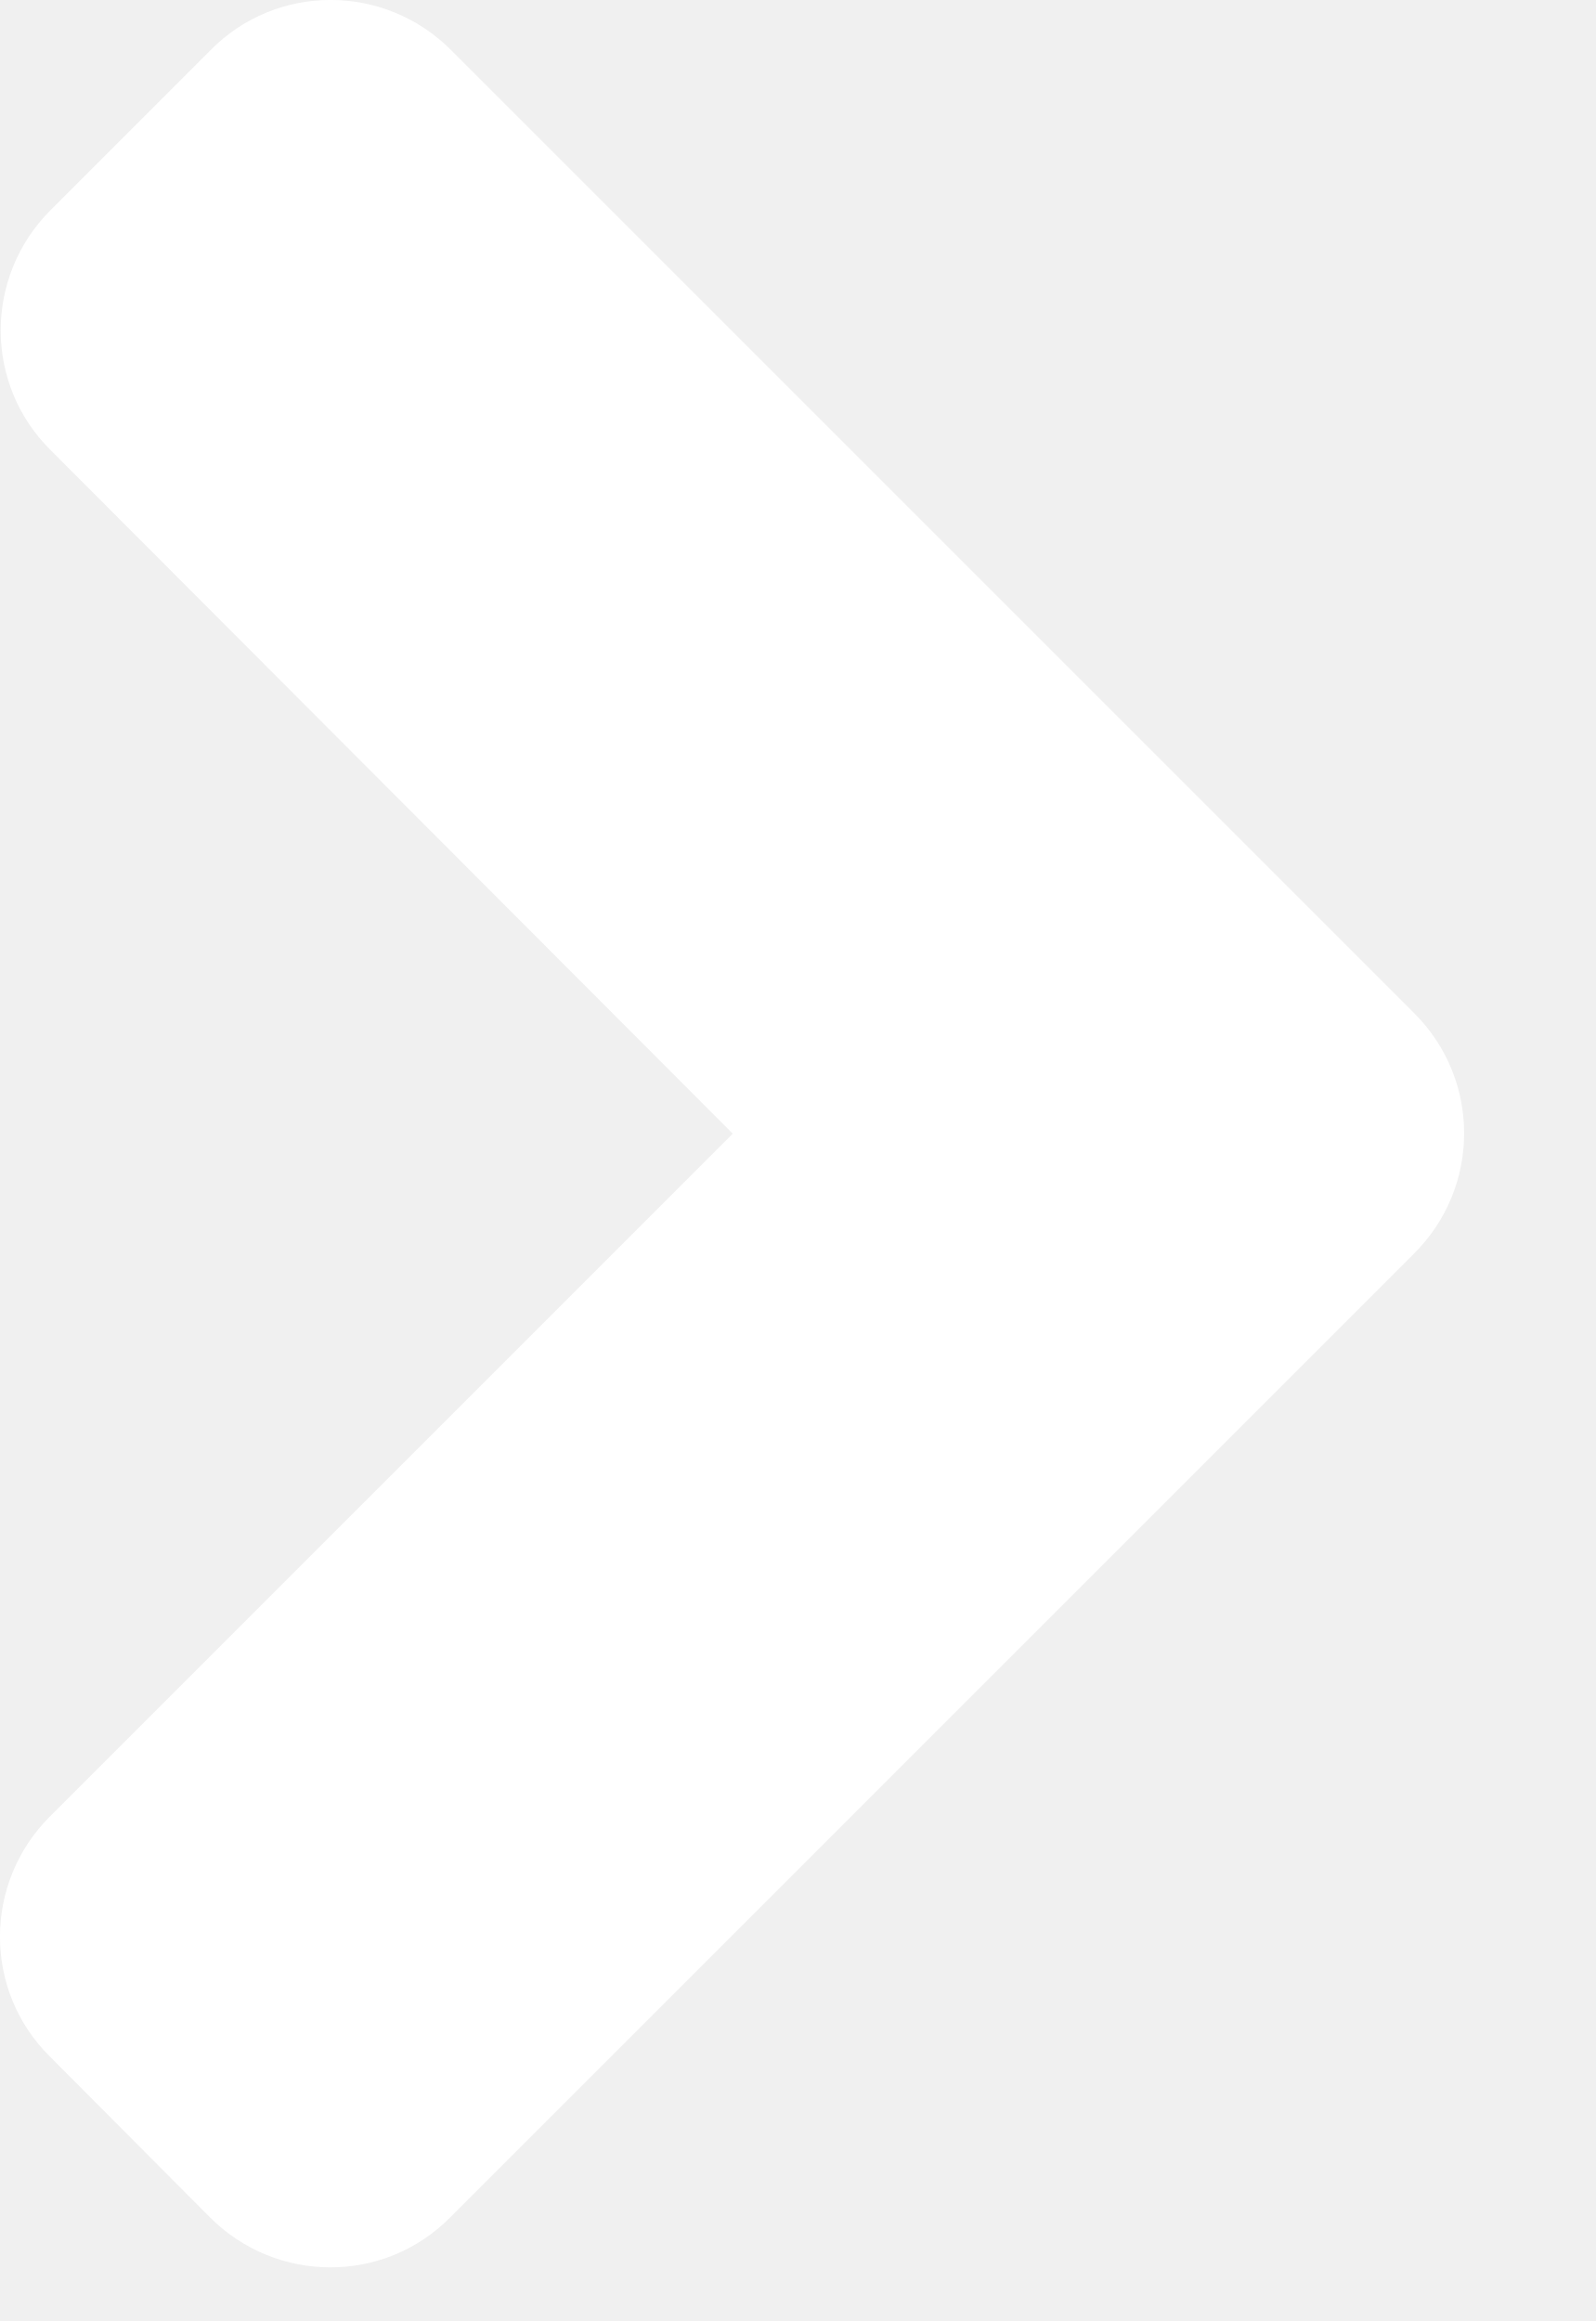
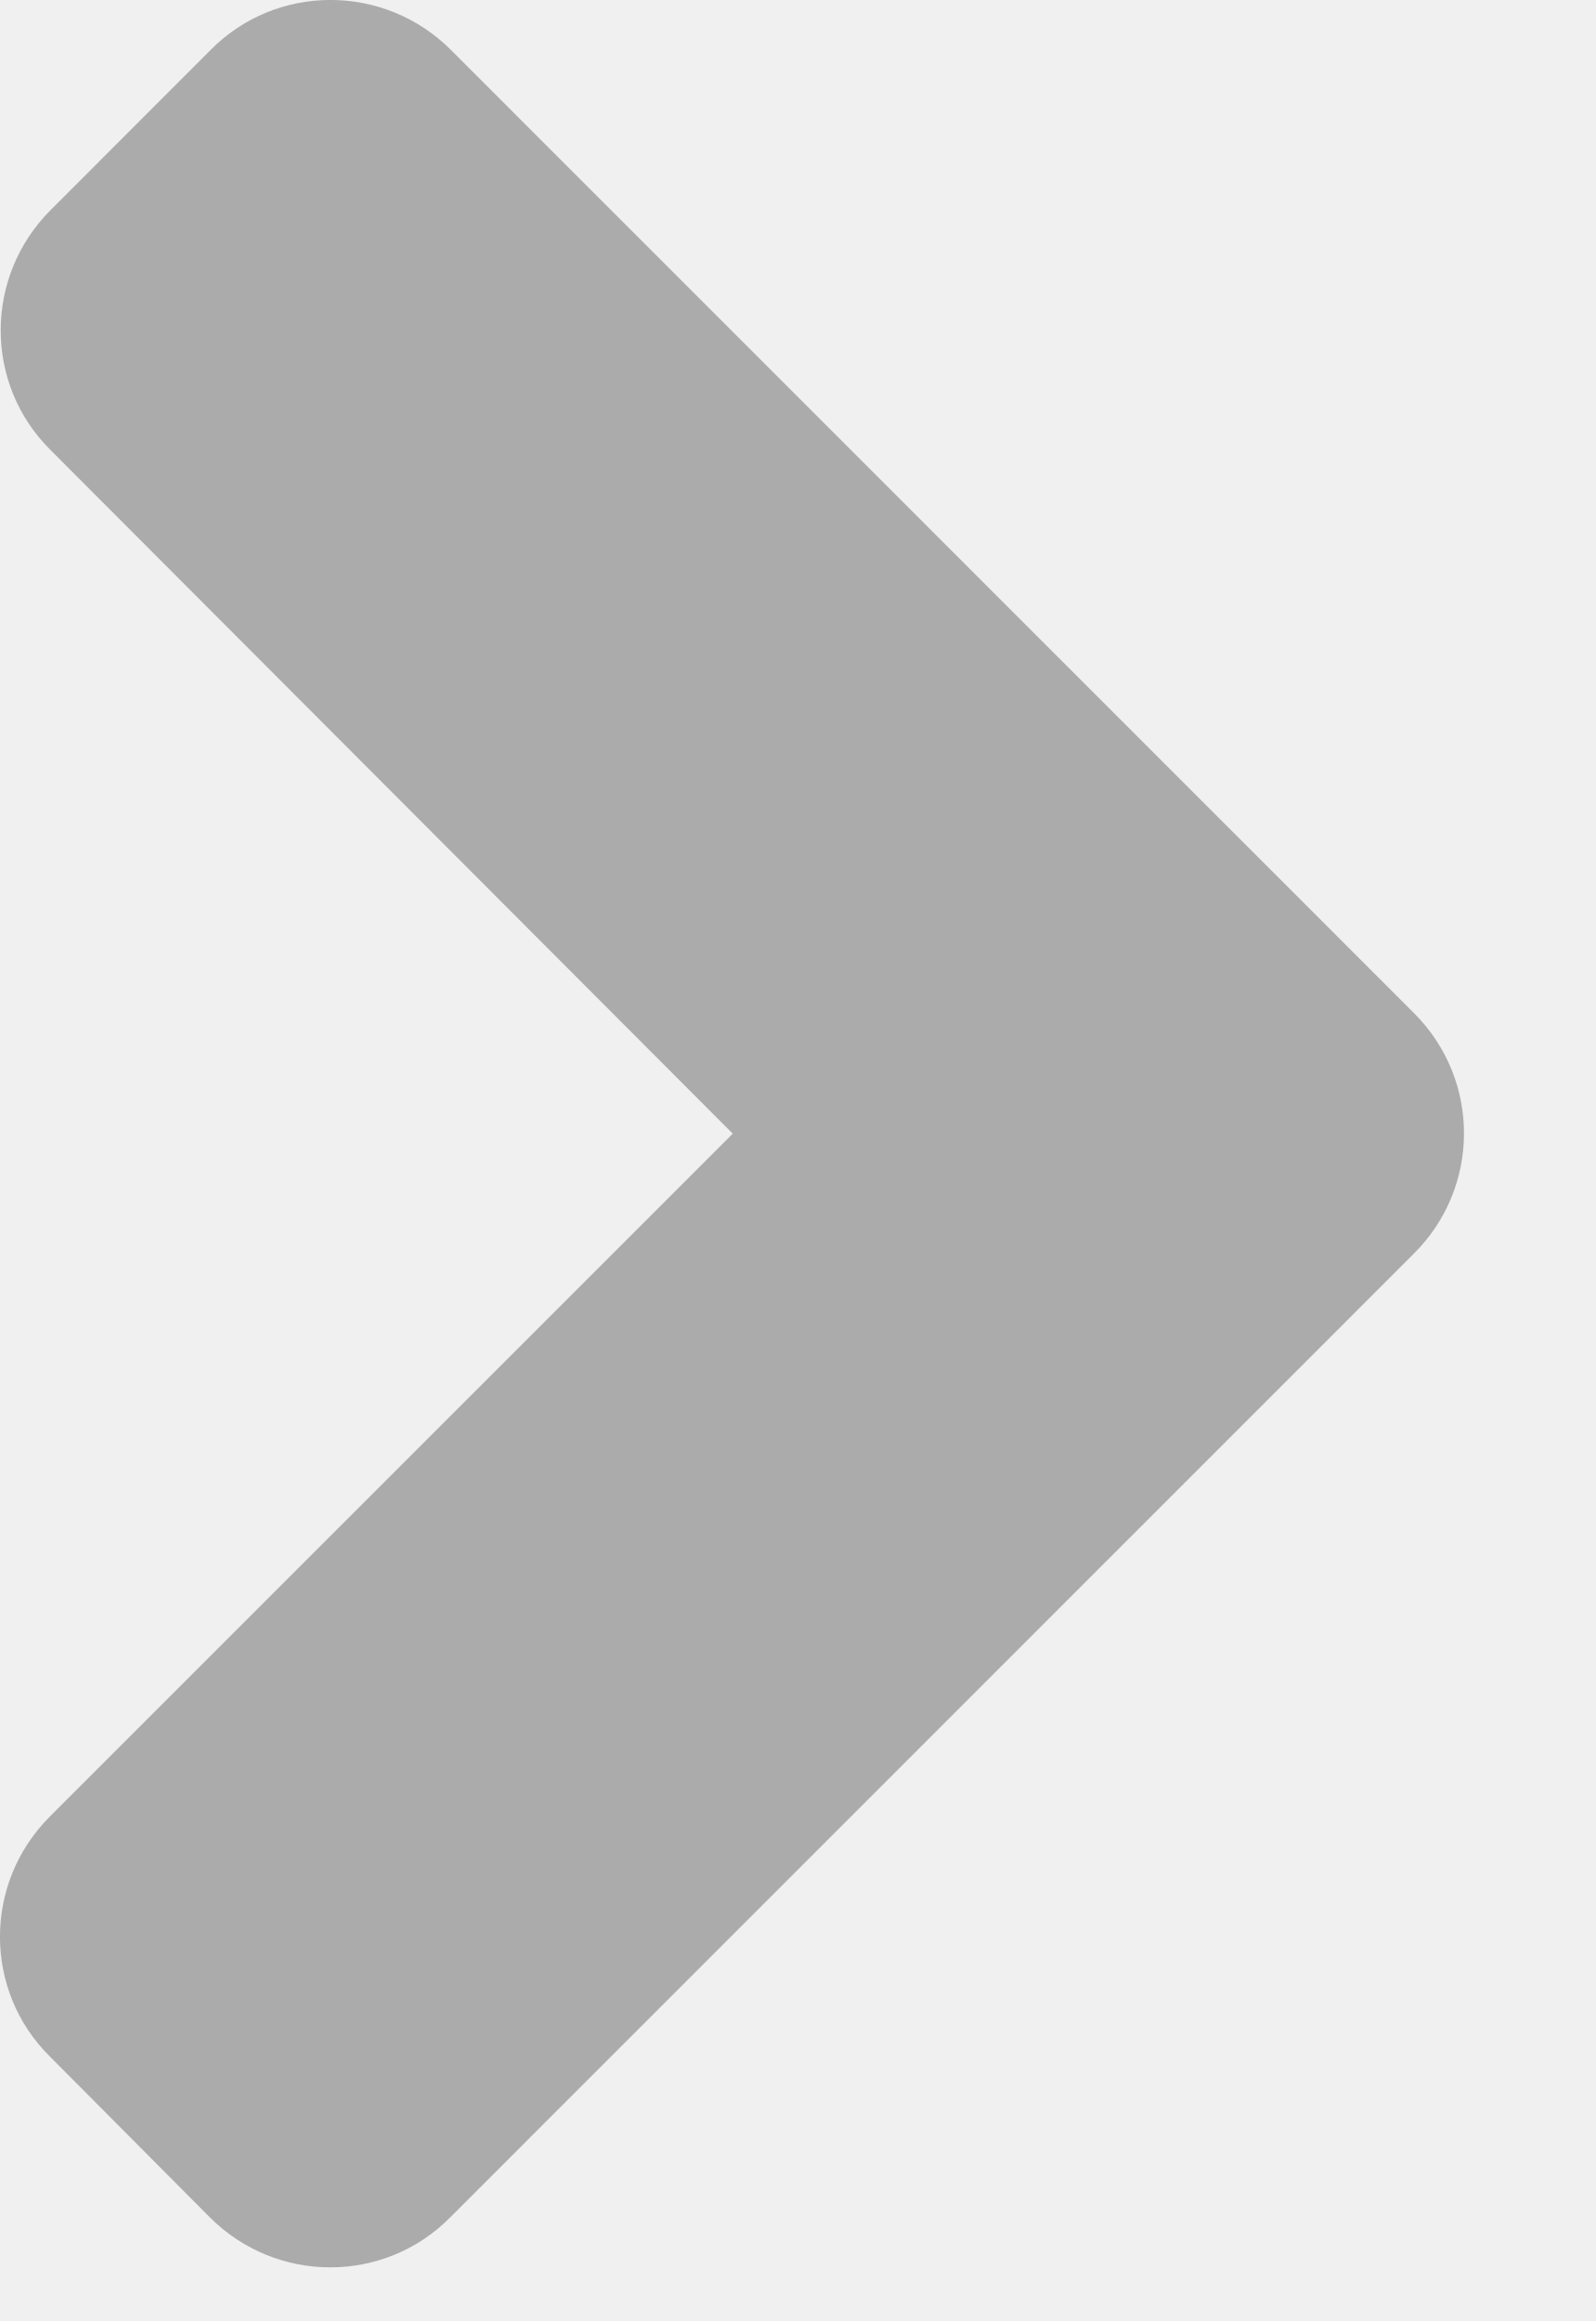
<svg xmlns="http://www.w3.org/2000/svg" width="11" height="16" viewBox="0 0 11 16" fill="none">
-   <path d="M9.749 6.985L3.108 0.344C2.649 -0.115 1.907 -0.115 1.453 0.344L0.349 1.448C-0.11 1.907 -0.11 2.649 0.349 3.103L5.051 7.815L0.344 12.522C-0.115 12.981 -0.115 13.723 0.344 14.177L1.448 15.286C1.907 15.745 2.649 15.745 3.103 15.286L9.744 8.645C10.208 8.186 10.208 7.444 9.749 6.985Z" fill="white" />
+   <path d="M9.748 6.985L3.108 0.344C2.649 -0.115 1.906 -0.115 1.452 0.344L0.349 1.448C-0.11 1.907 -0.11 2.649 0.349 3.103L5.051 7.815L0.344 12.522C-0.115 12.981 -0.115 13.723 0.344 14.177L1.447 15.286C1.906 15.745 2.649 15.745 3.103 15.286L9.743 8.645C10.207 8.186 10.207 7.444 9.748 6.985Z" fill="#ABABAB" />
</svg>
